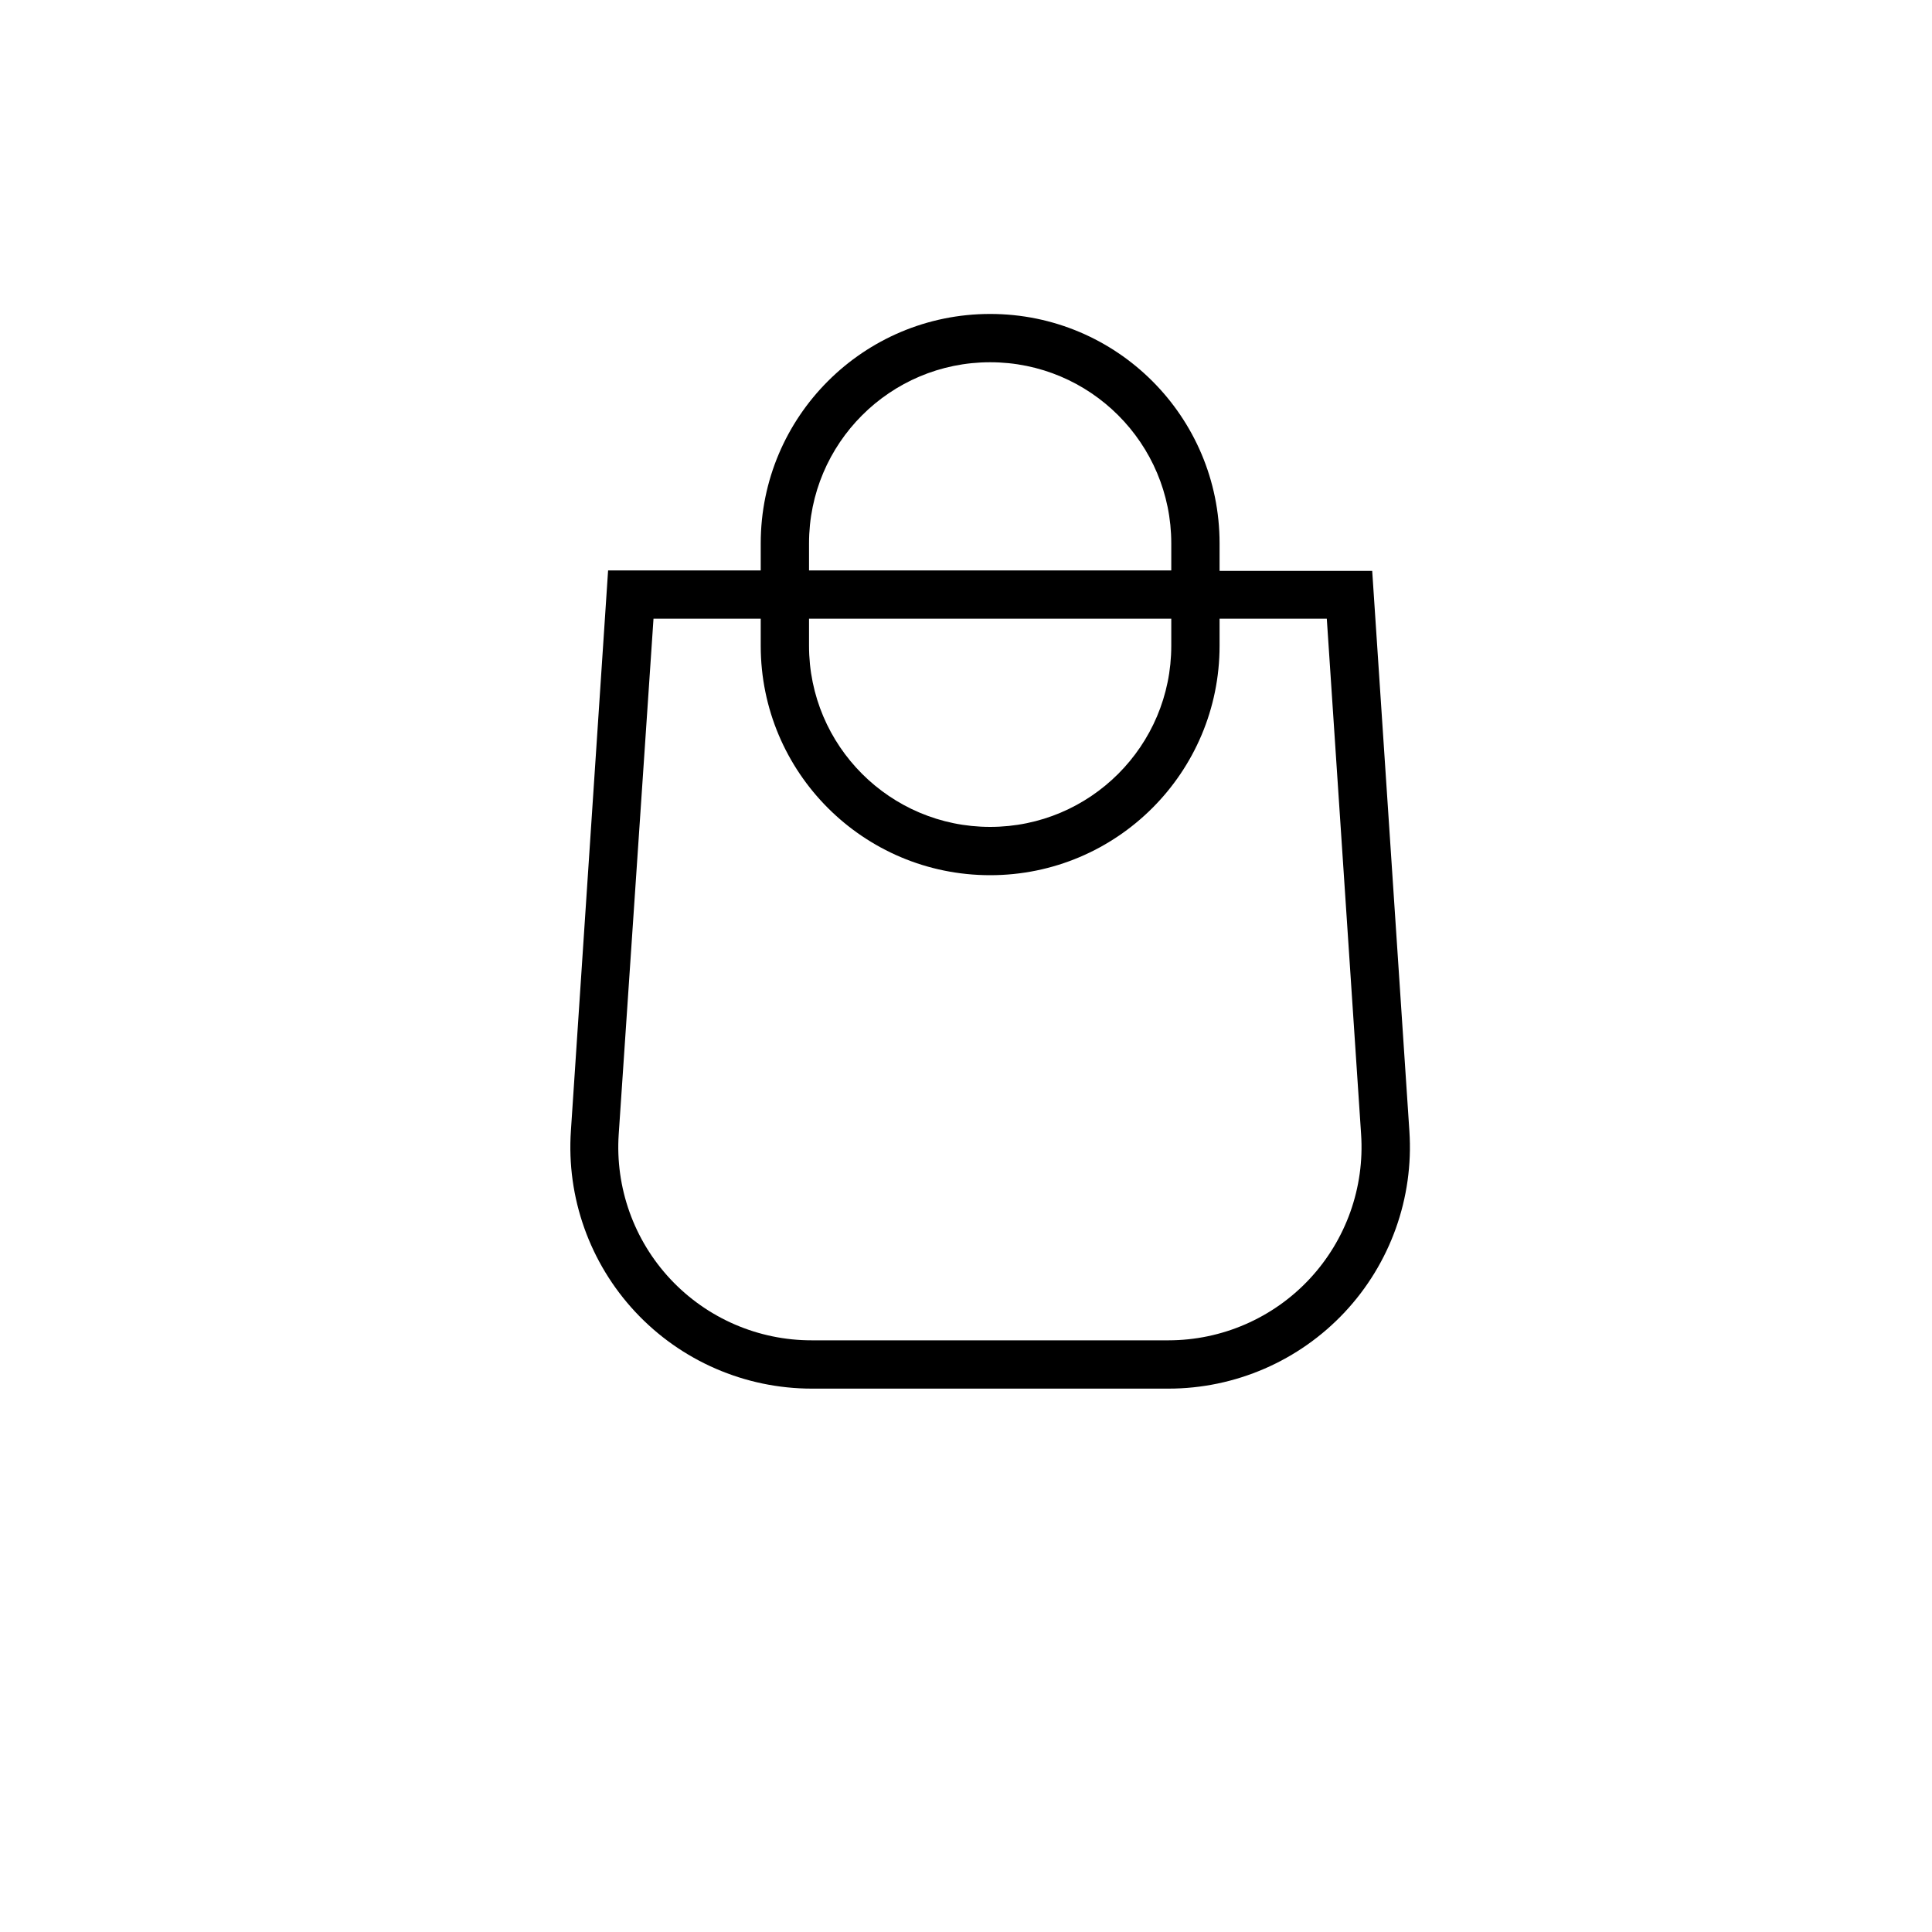
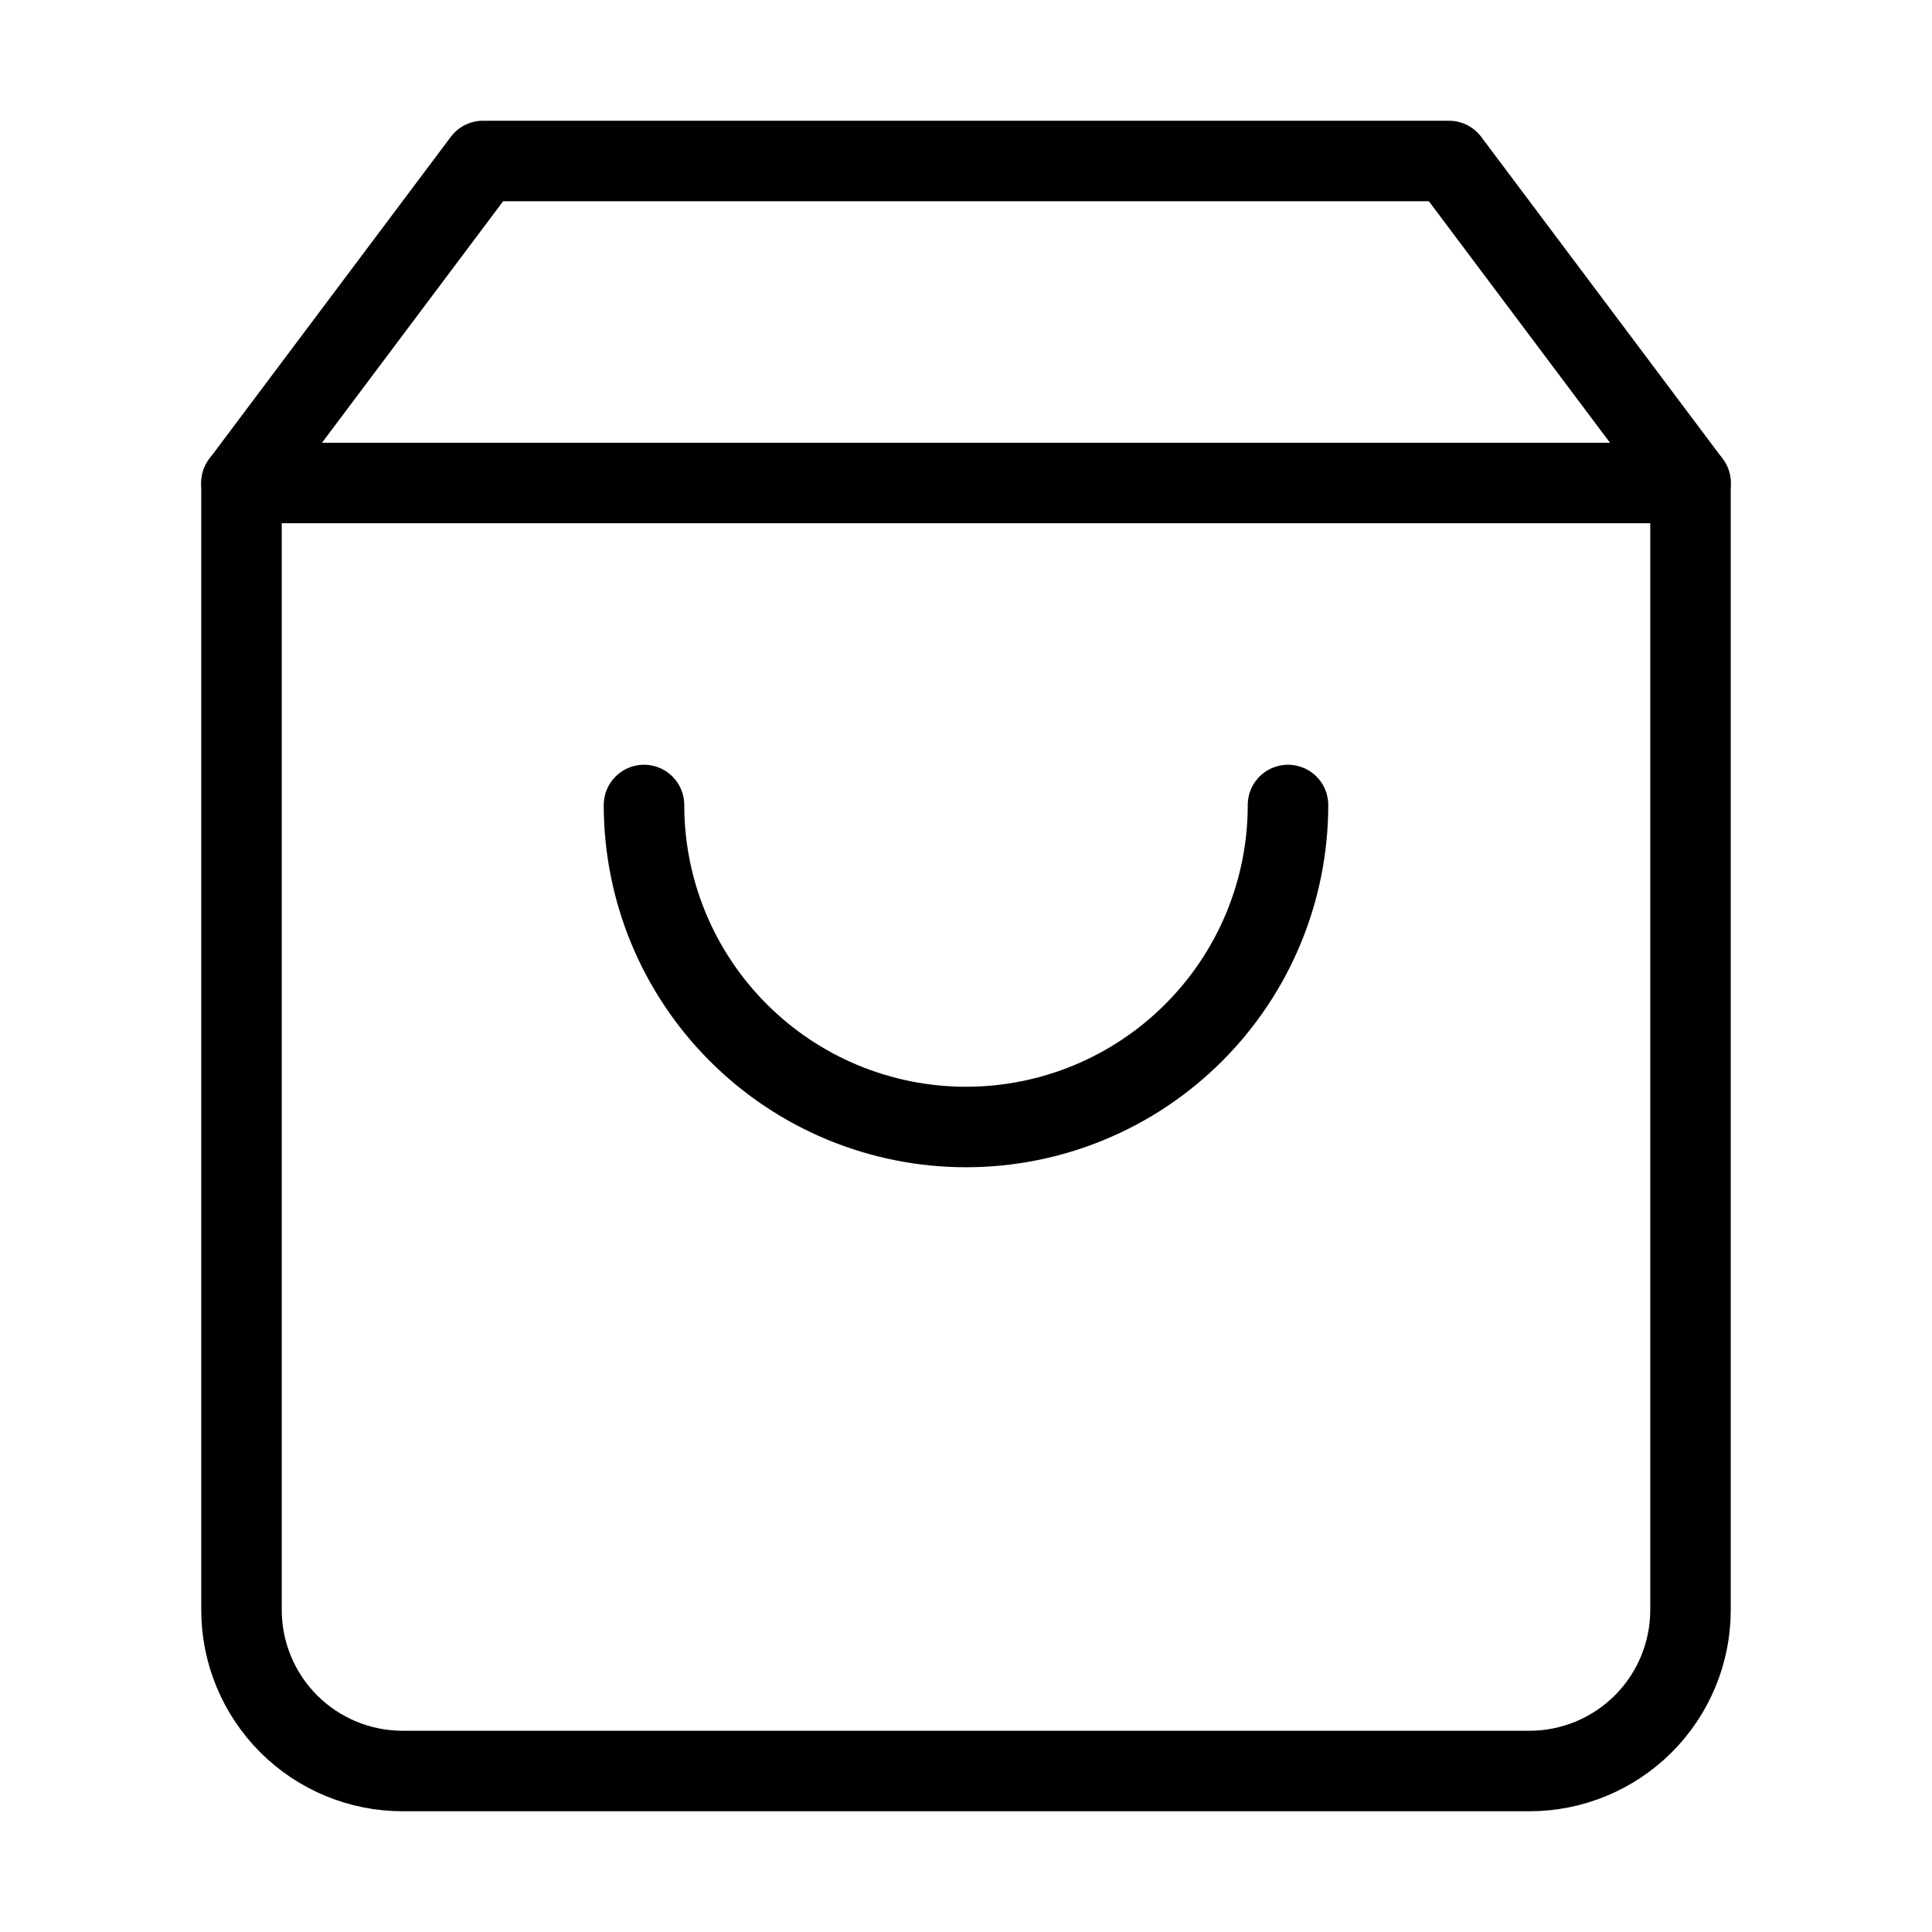
- <svg xmlns="http://www.w3.org/2000/svg" fill="none" class="icon icon-cart" viewBox="0 0 40 40">
-   <path fill="currentColor" fill-rule="evenodd" d="M20.5 6.5a4.75 4.75 0 0 0-4.75 4.75v.56h-3.16l-.77 11.6a5 5 0 0 0 4.99 5.34h7.38a5 5 0 0 0 4.99-5.33l-.77-11.6h-3.16v-.57A4.75 4.75 0 0 0 20.5 6.5m3.75 5.31v-.56a3.75 3.75 0 1 0-7.5 0v.56zm-7.5 1h7.5v.56a3.75 3.75 0 1 1-7.5 0zm-1 0v.56a4.75 4.75 0 1 0 9.5 0v-.56h2.22l.71 10.67a4 4 0 0 1-3.99 4.27h-7.38a4 4 0 0 1-4-4.27l.72-10.67z" />
+ <svg xmlns="http://www.w3.org/2000/svg" class="icon icon-cart" width="24" height="24" viewBox="0 0 24 24" fill="none">
+   <path d="M6 2L3 6V20C3 20.53 3.211 21.039 3.586 21.414C3.961 21.789 4.47 22 5 22H19C19.53 22 20.039 21.789 20.414 21.414C20.789 21.039 21 20.53 21 20V6L18 2H6Z" stroke="currentColor" stroke-linecap="round" stroke-linejoin="round" />
+   <path d="M3 6H21" stroke="currentColor" stroke-linecap="round" stroke-linejoin="round" />
+   <path d="M16 10C16 11.061 15.579 12.078 14.828 12.828C14.078 13.579 13.061 14 12 14C10.939 14 9.922 13.579 9.172 12.828C8.421 12.078 8 11.061 8 10" stroke="currentColor" stroke-linecap="round" stroke-linejoin="round" />
</svg>
